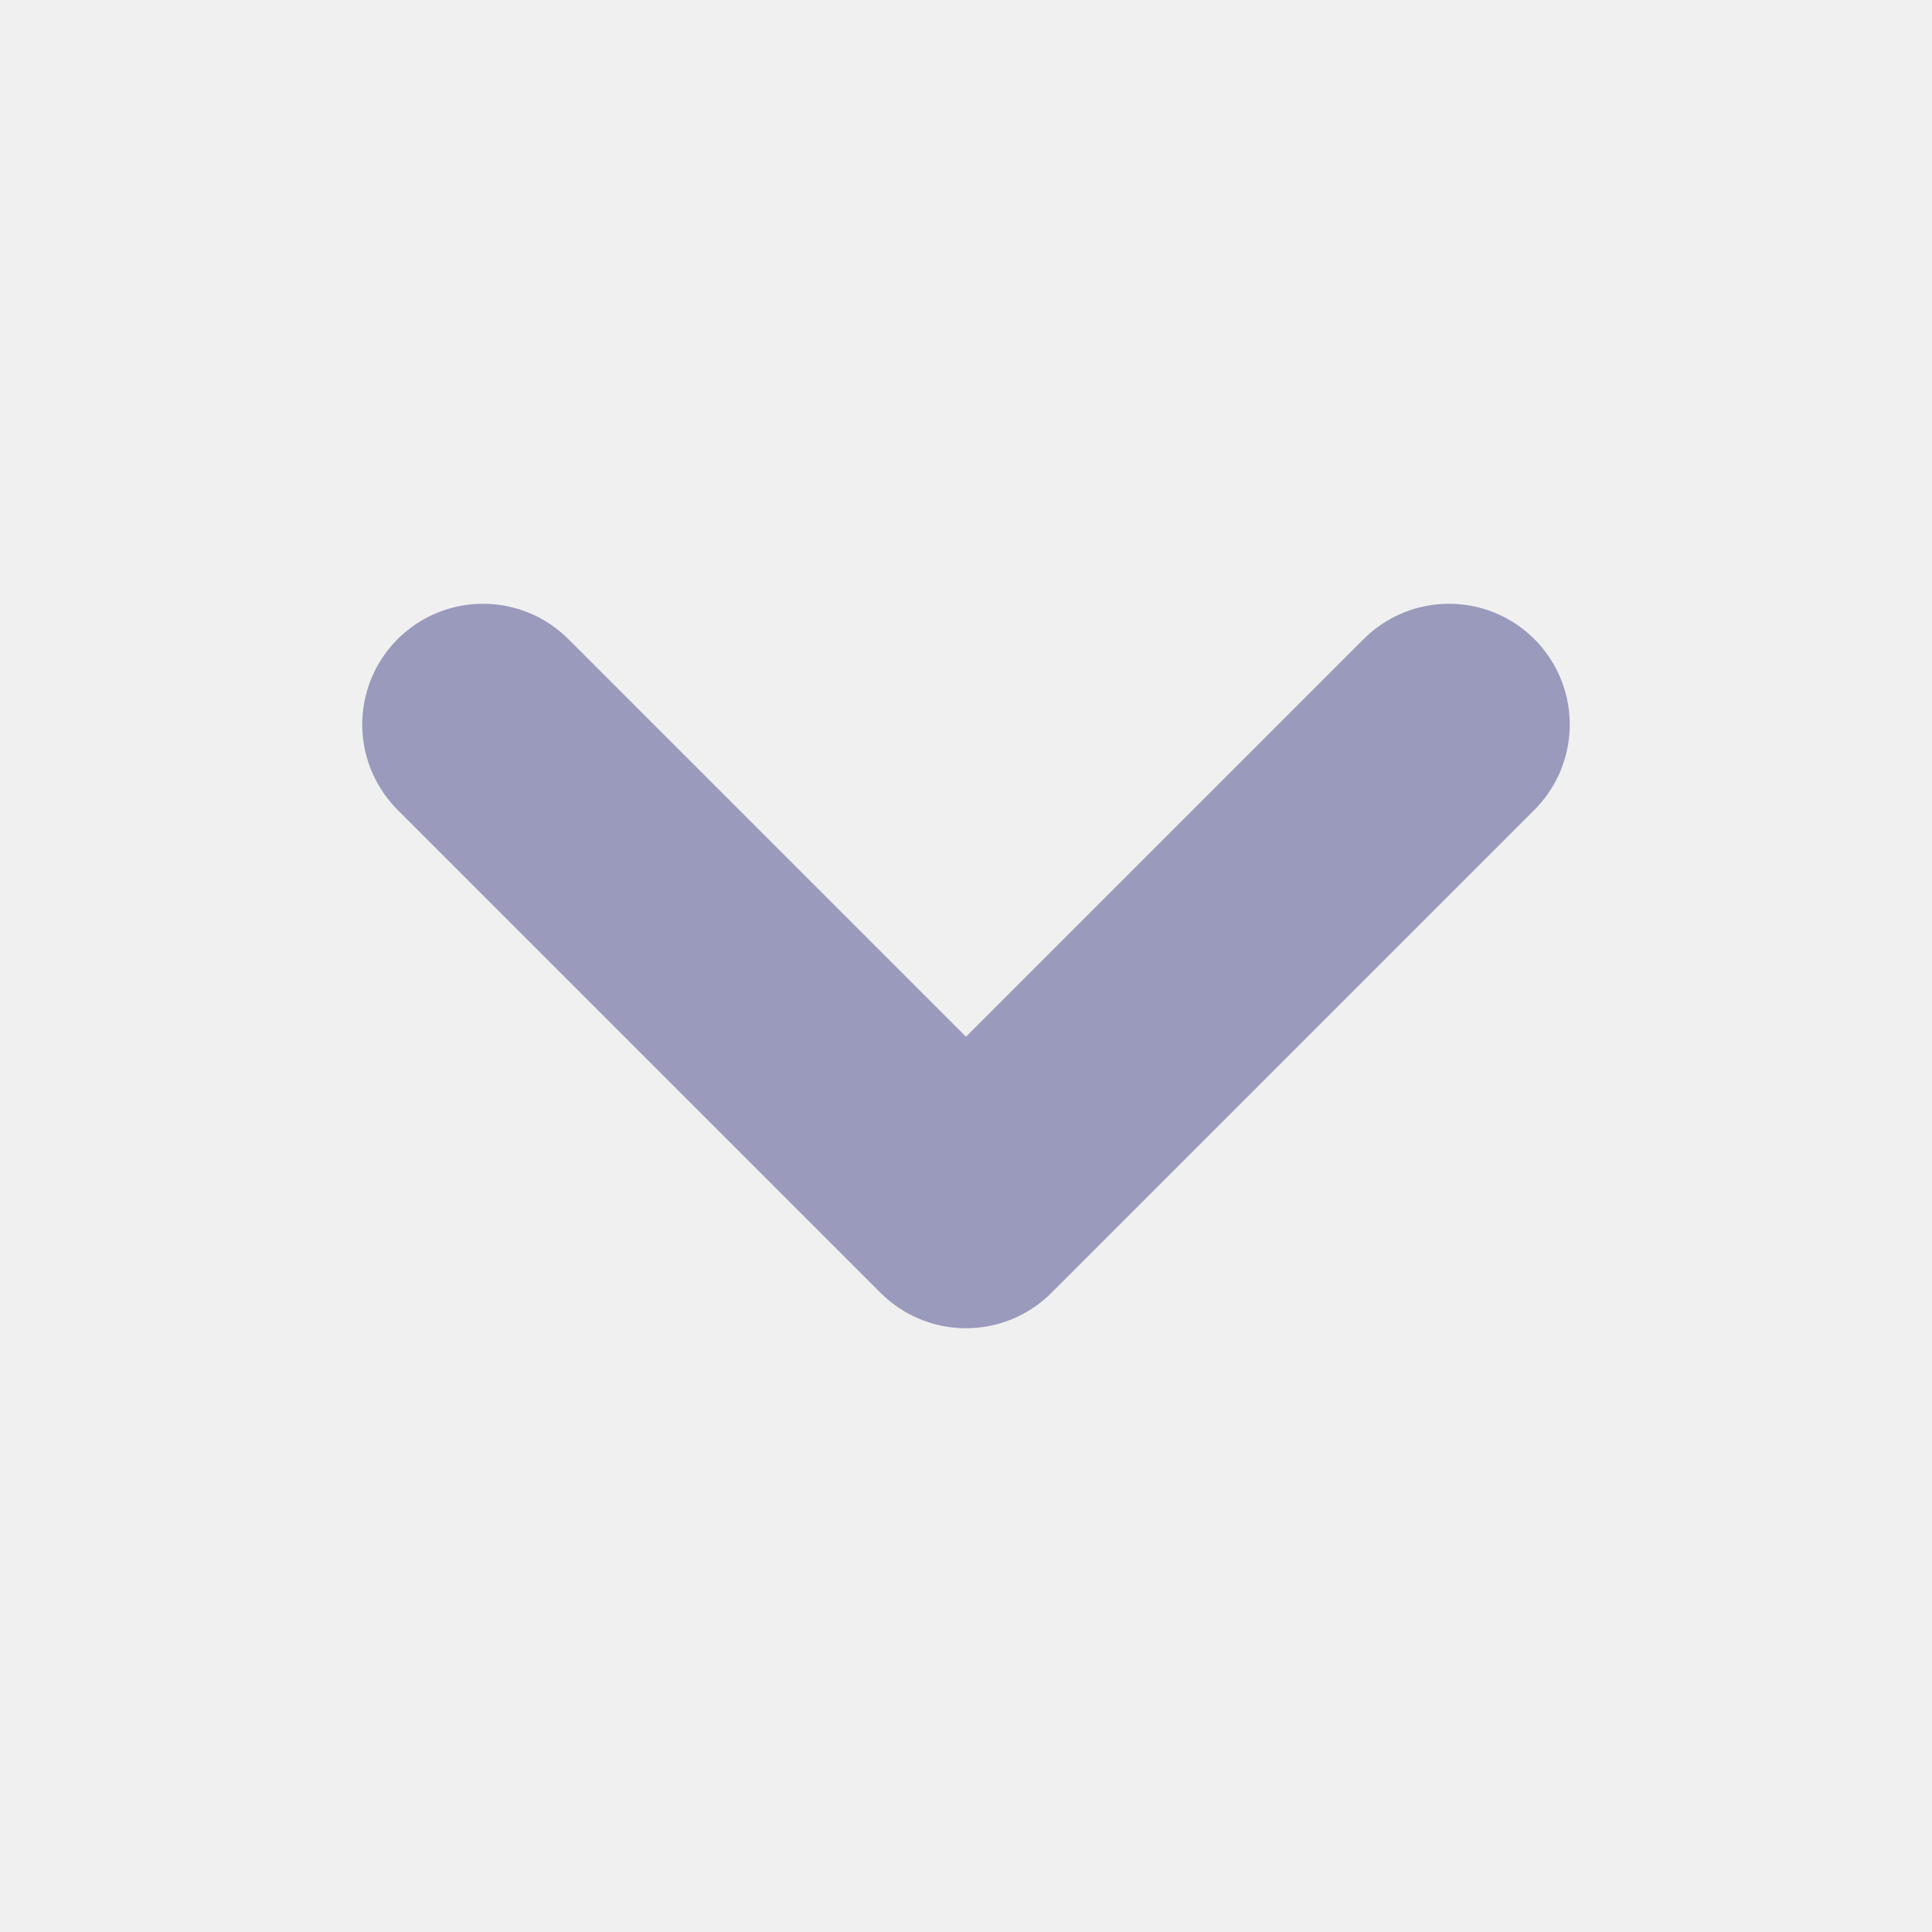
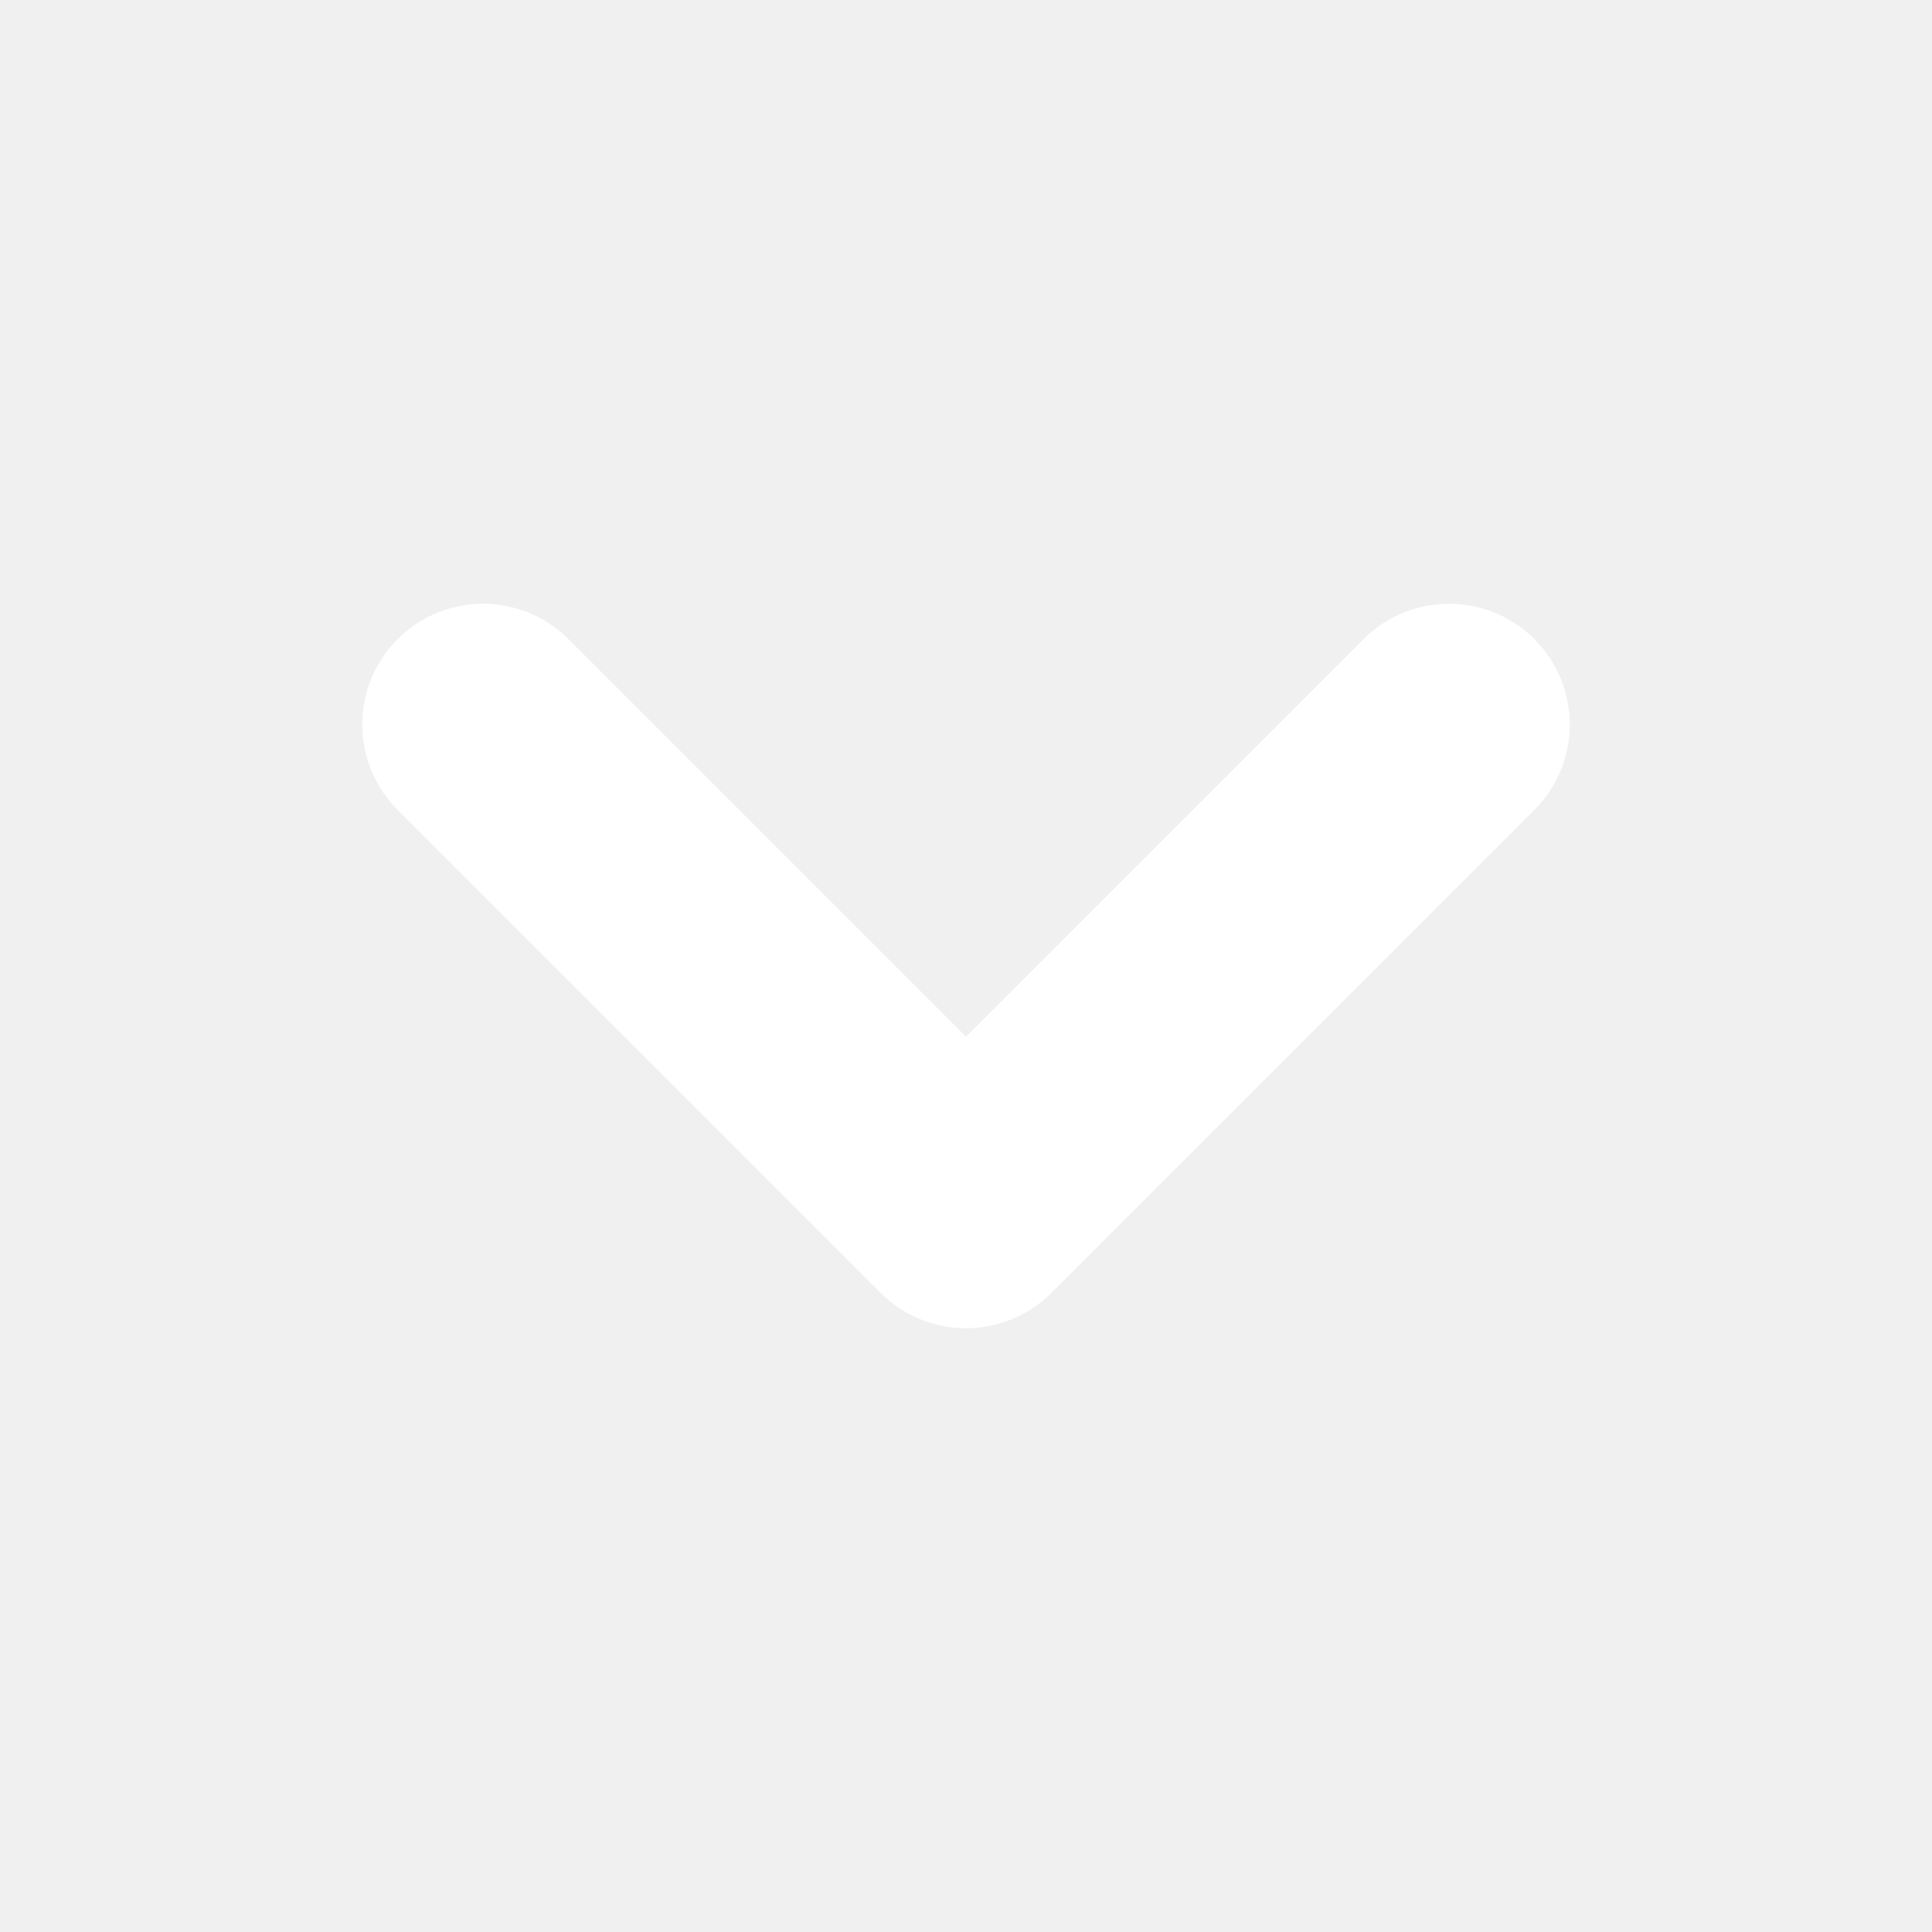
<svg xmlns="http://www.w3.org/2000/svg" width="16" height="16" viewBox="0 0 16 16" fill="none">
-   <path d="M4 6L8 10L12 6" stroke="#9A9ABD" stroke-width="2" stroke-linecap="round" stroke-linejoin="round" />
+   <path d="M4 6L8 10L12 6" stroke="#fff" stroke-width="2" stroke-linecap="round" stroke-linejoin="round" />
</svg>
